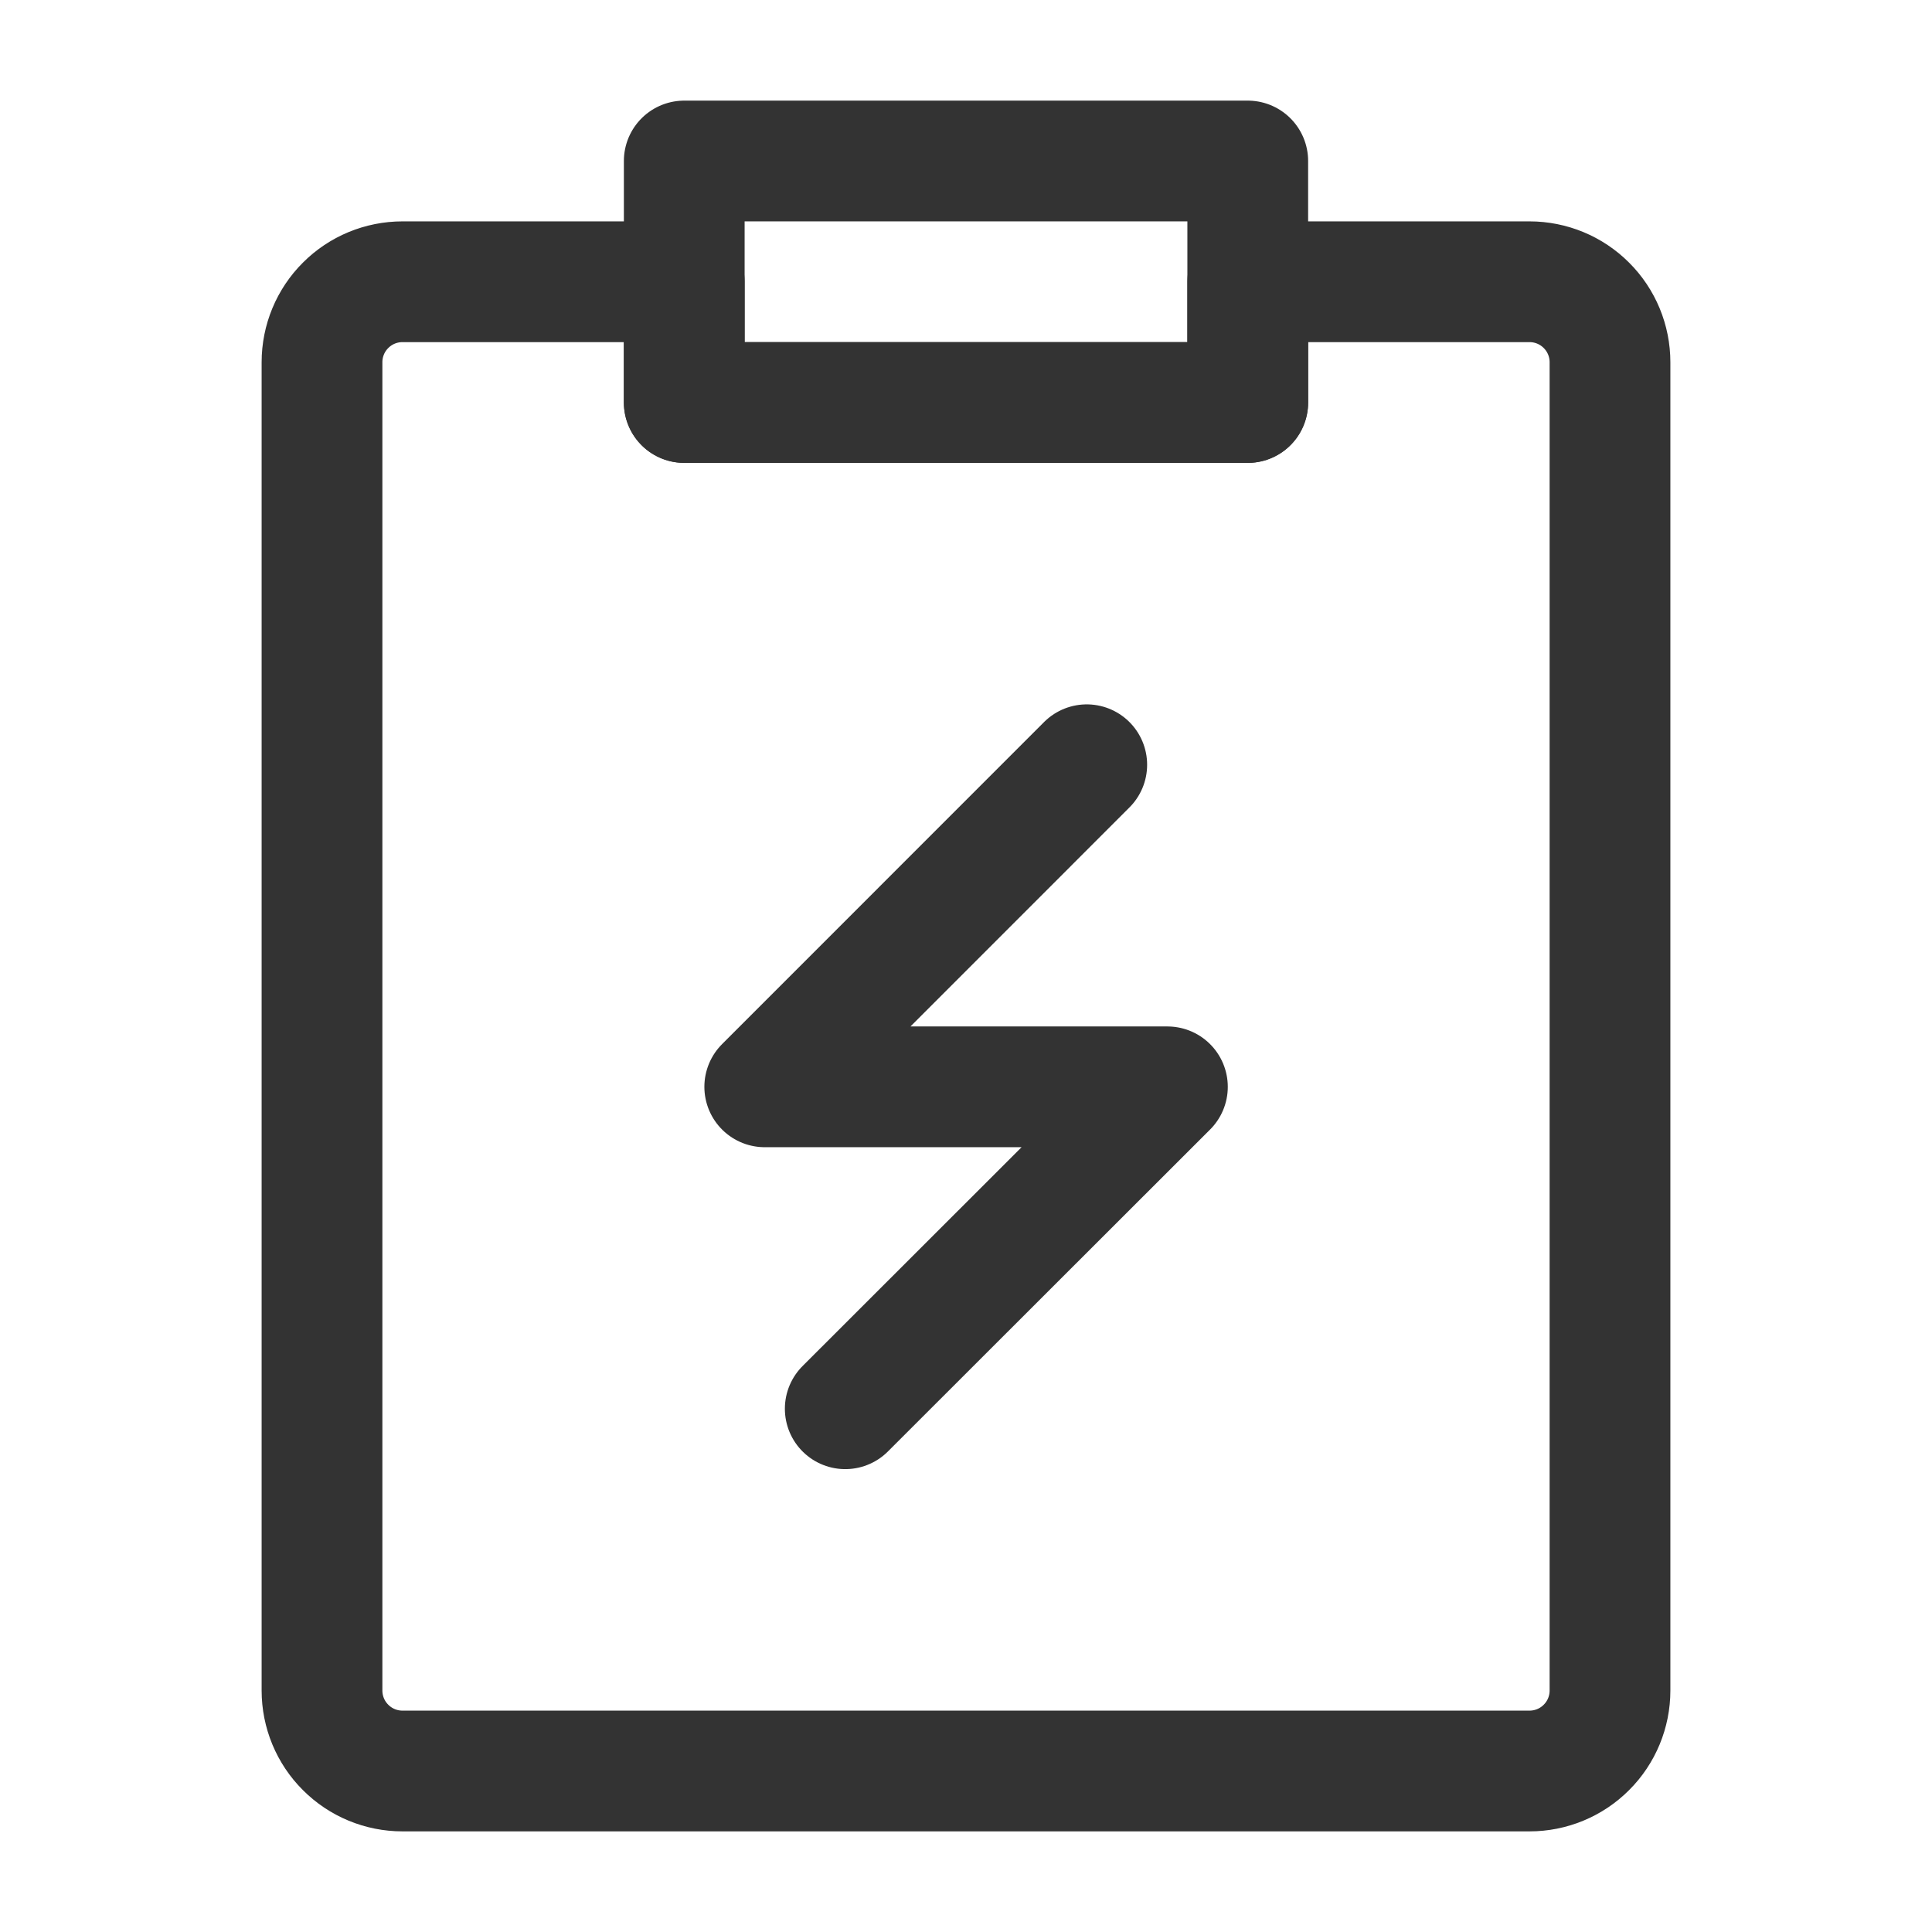
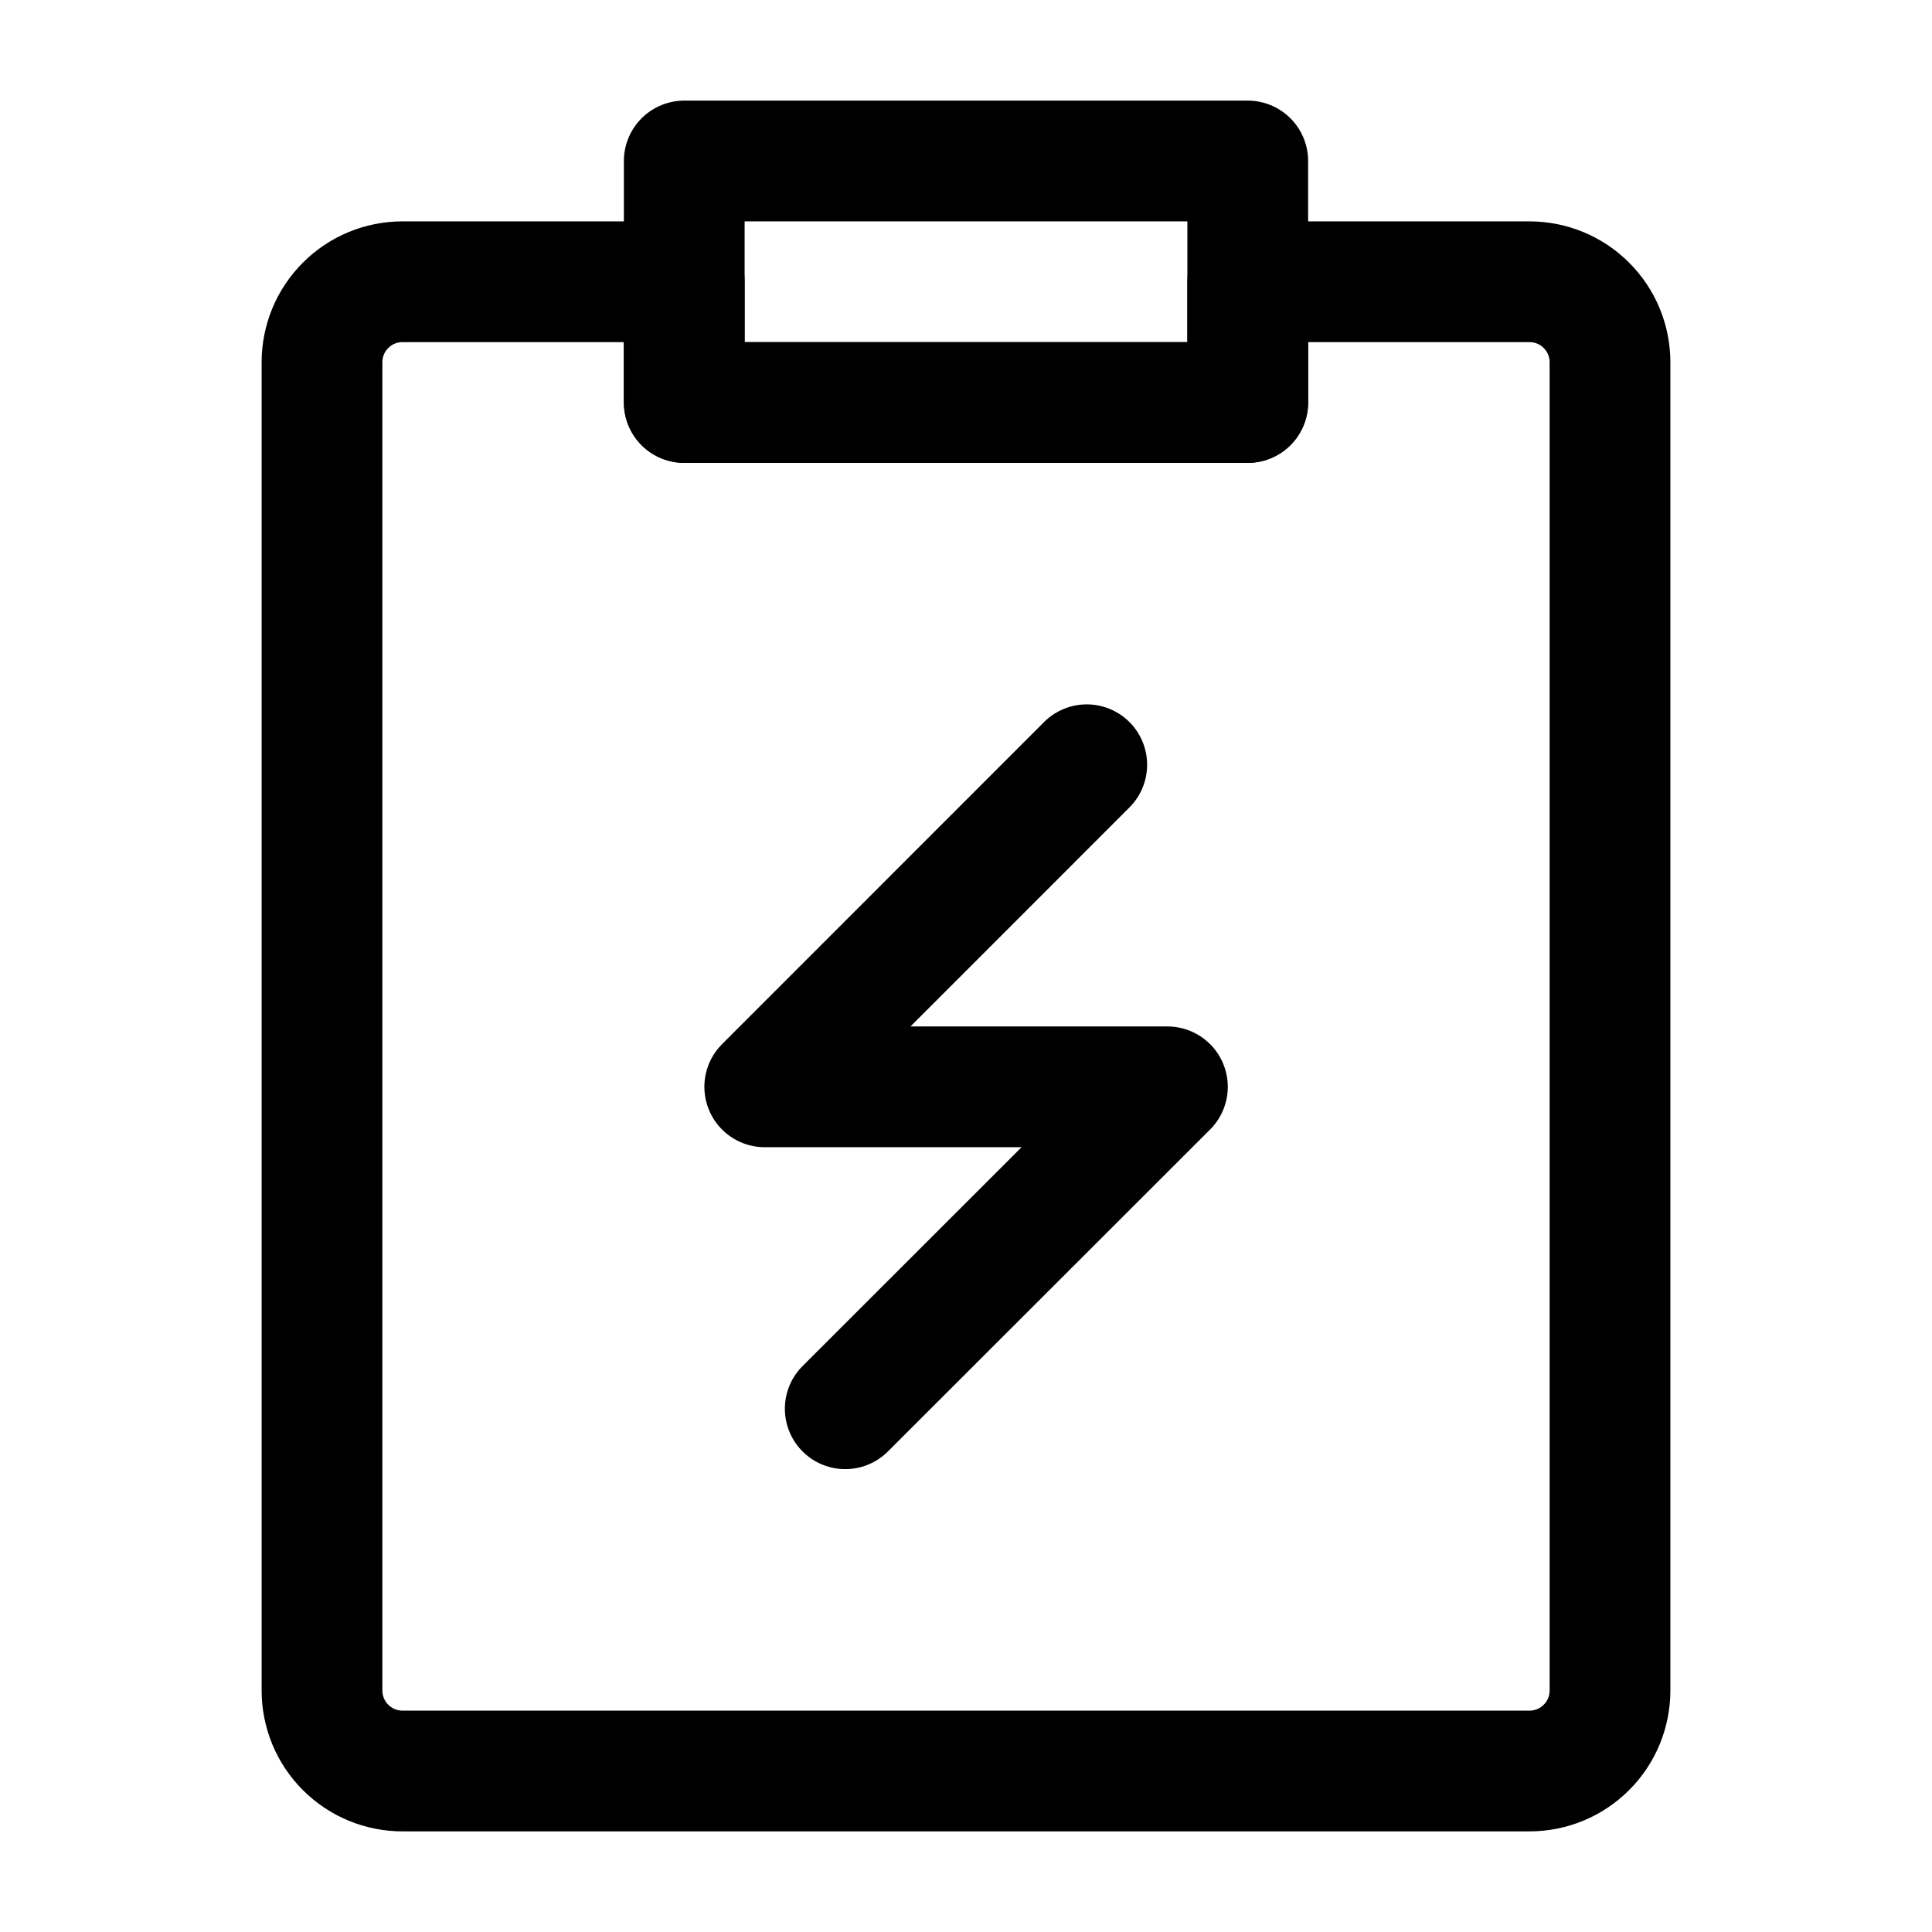
<svg xmlns="http://www.w3.org/2000/svg" width="24" height="24" viewBox="0 0 24 24" fill="none">
-   <path d="M16.525 3.5H19C19.265 3.5 19.52 3.605 19.707 3.793C19.895 3.98 20 4.235 20 4.5V21C20 21.265 19.895 21.52 19.707 21.707C19.52 21.895 19.265 22 19 22H5C4.735 22 4.48 21.895 4.293 21.707C4.105 21.52 4 21.265 4 21V4.5C4 4.235 4.105 3.98 4.293 3.793C4.48 3.605 4.735 3.5 5 3.5H8.5V5H15.5V3.5H16.525Z" stroke="#333333" stroke-width="1.5" stroke-linejoin="round" />
-   <path d="M13.5 9.5L9.5 13.501H14.502L10.5 17.5M8.5 2H15.5V5H8.5V2Z" stroke="#333333" stroke-width="1.5" stroke-linecap="round" stroke-linejoin="round" />
+   <path d="M16.525 3.5H19C19.265 3.5 19.52 3.605 19.707 3.793C19.895 3.98 20 4.235 20 4.5V21C20 21.265 19.895 21.52 19.707 21.707C19.52 21.895 19.265 22 19 22H5C4.735 22 4.48 21.895 4.293 21.707C4.105 21.52 4 21.265 4 21V4.5C4 4.235 4.105 3.98 4.293 3.793C4.48 3.605 4.735 3.5 5 3.5H8.5V5H15.5V3.5H16.525Z" stroke="currentColor" stroke-width="1.5" stroke-linejoin="round" />
+   <path d="M13.5 9.5L9.5 13.501H14.502L10.5 17.5M8.5 2H15.5V5H8.5V2Z" stroke="currentColor" stroke-width="1.5" stroke-linecap="round" stroke-linejoin="round" />
</svg>
